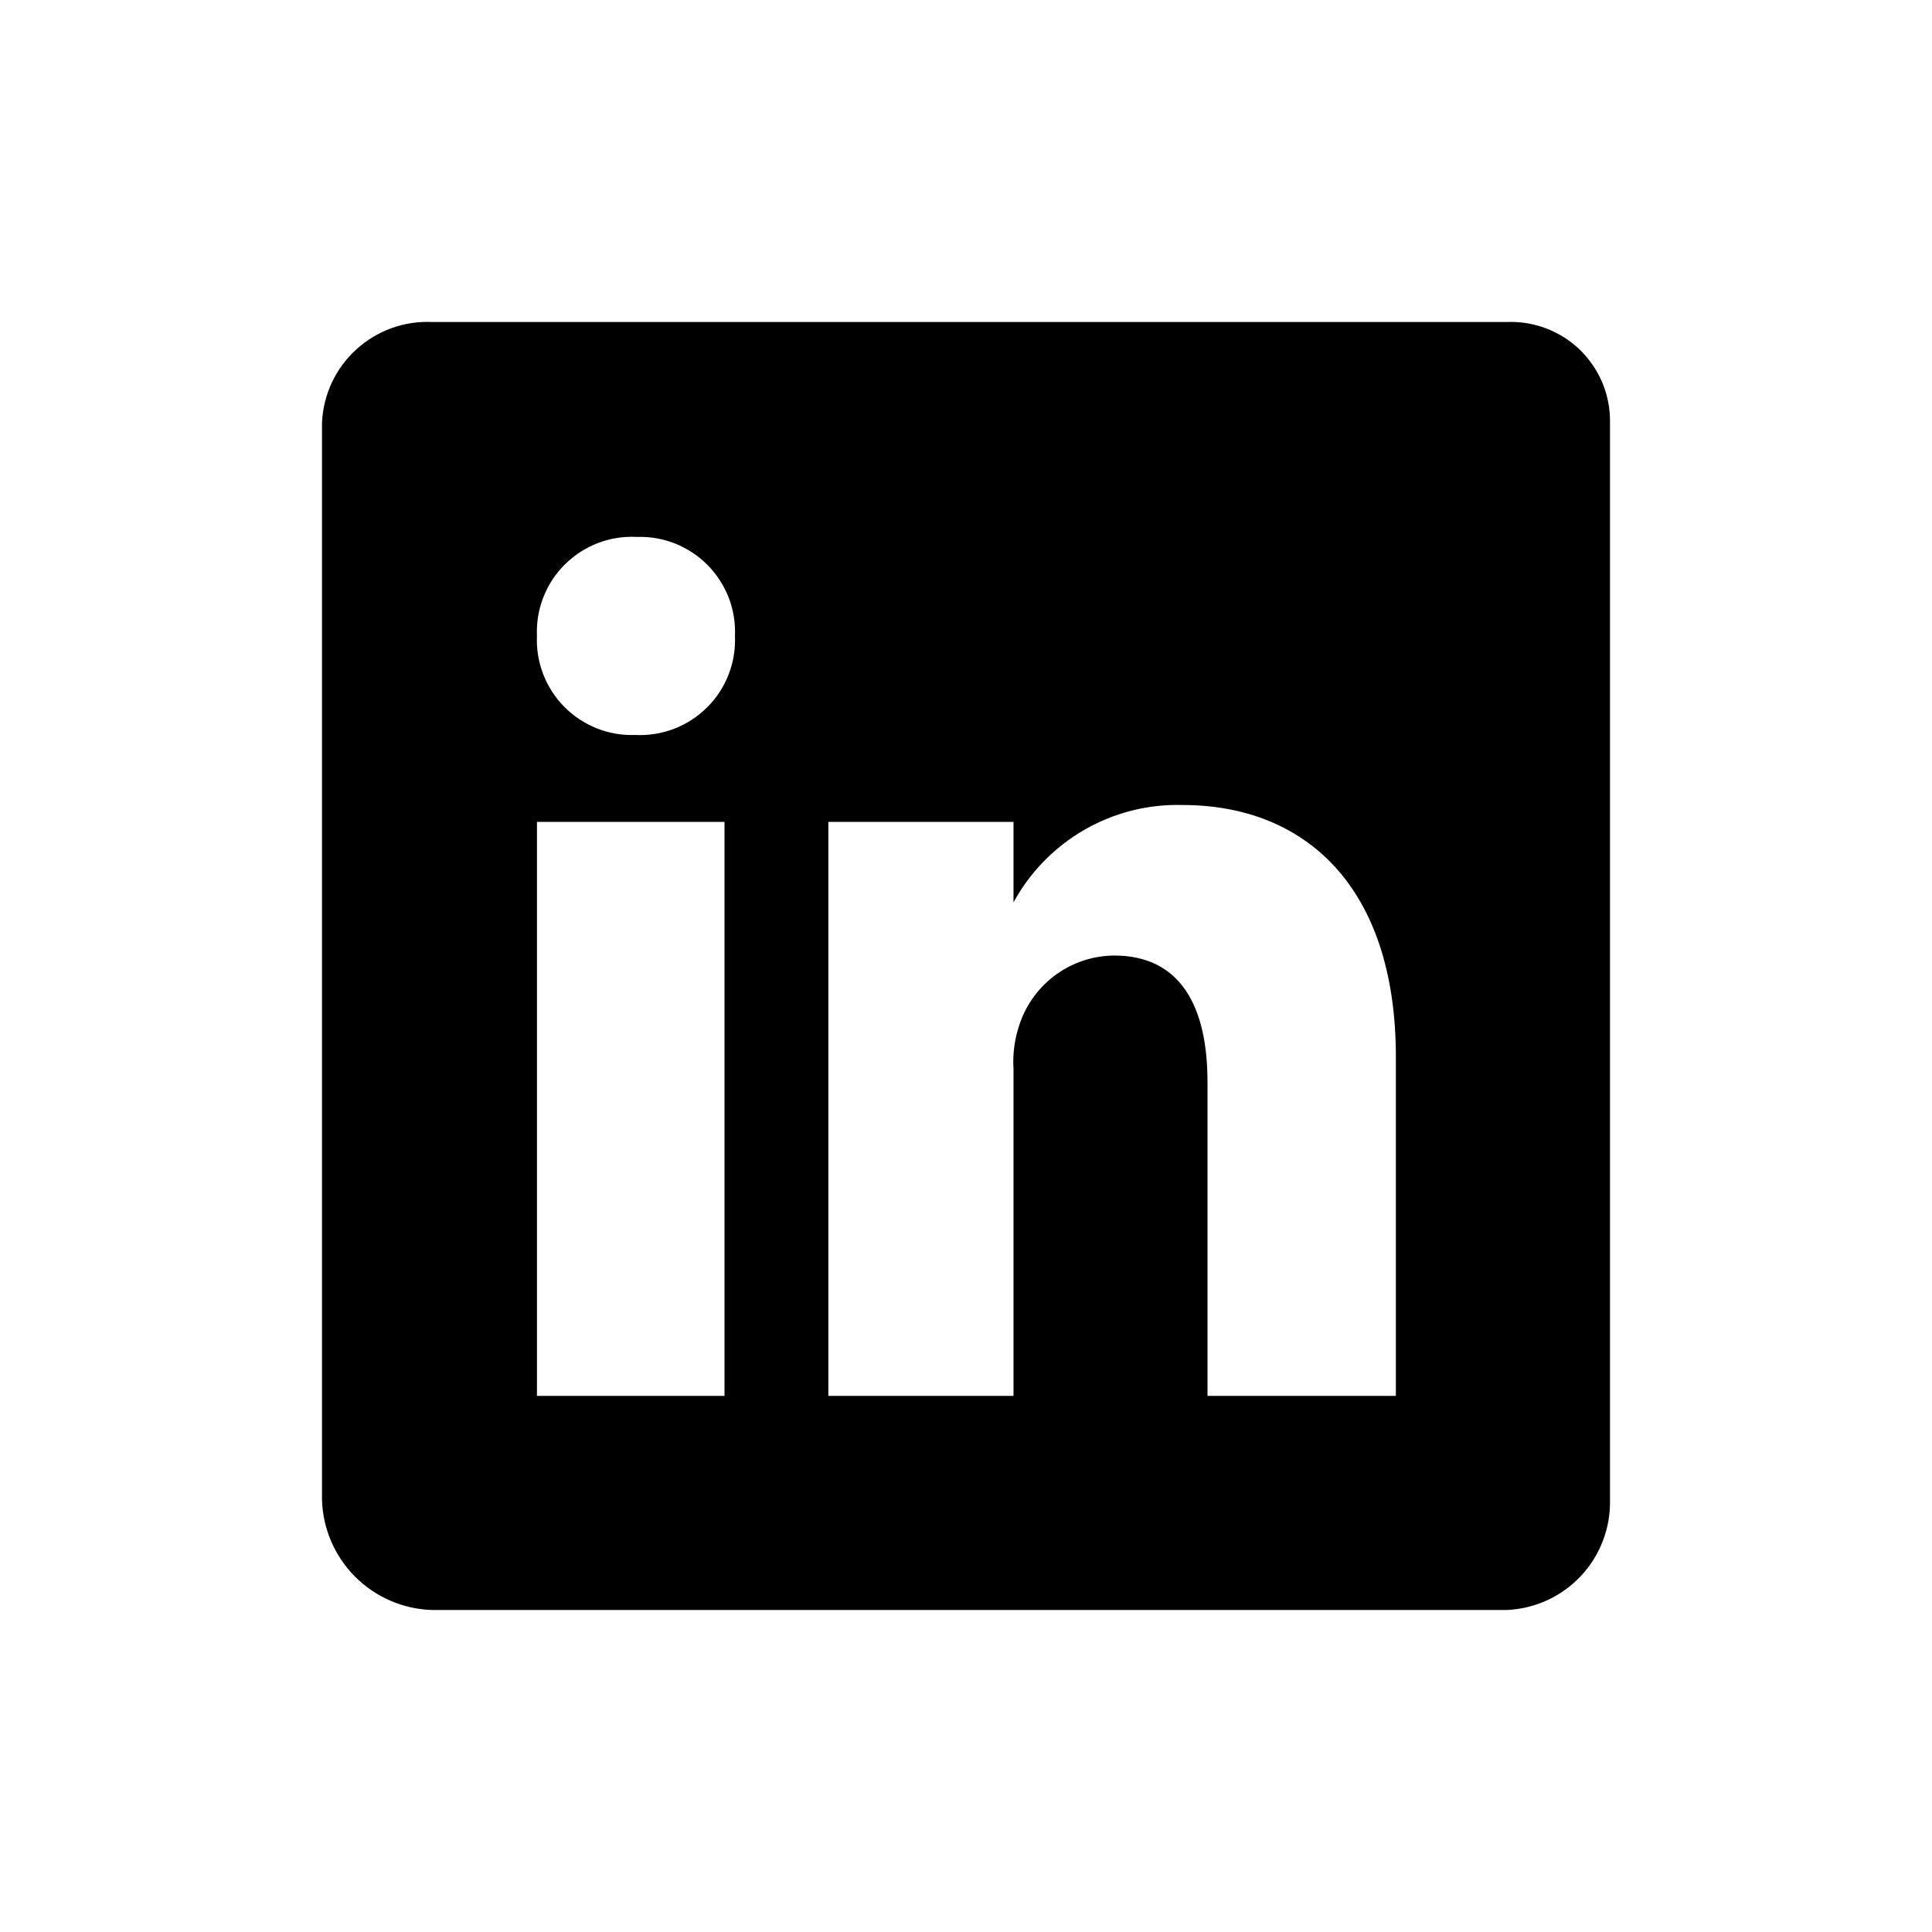
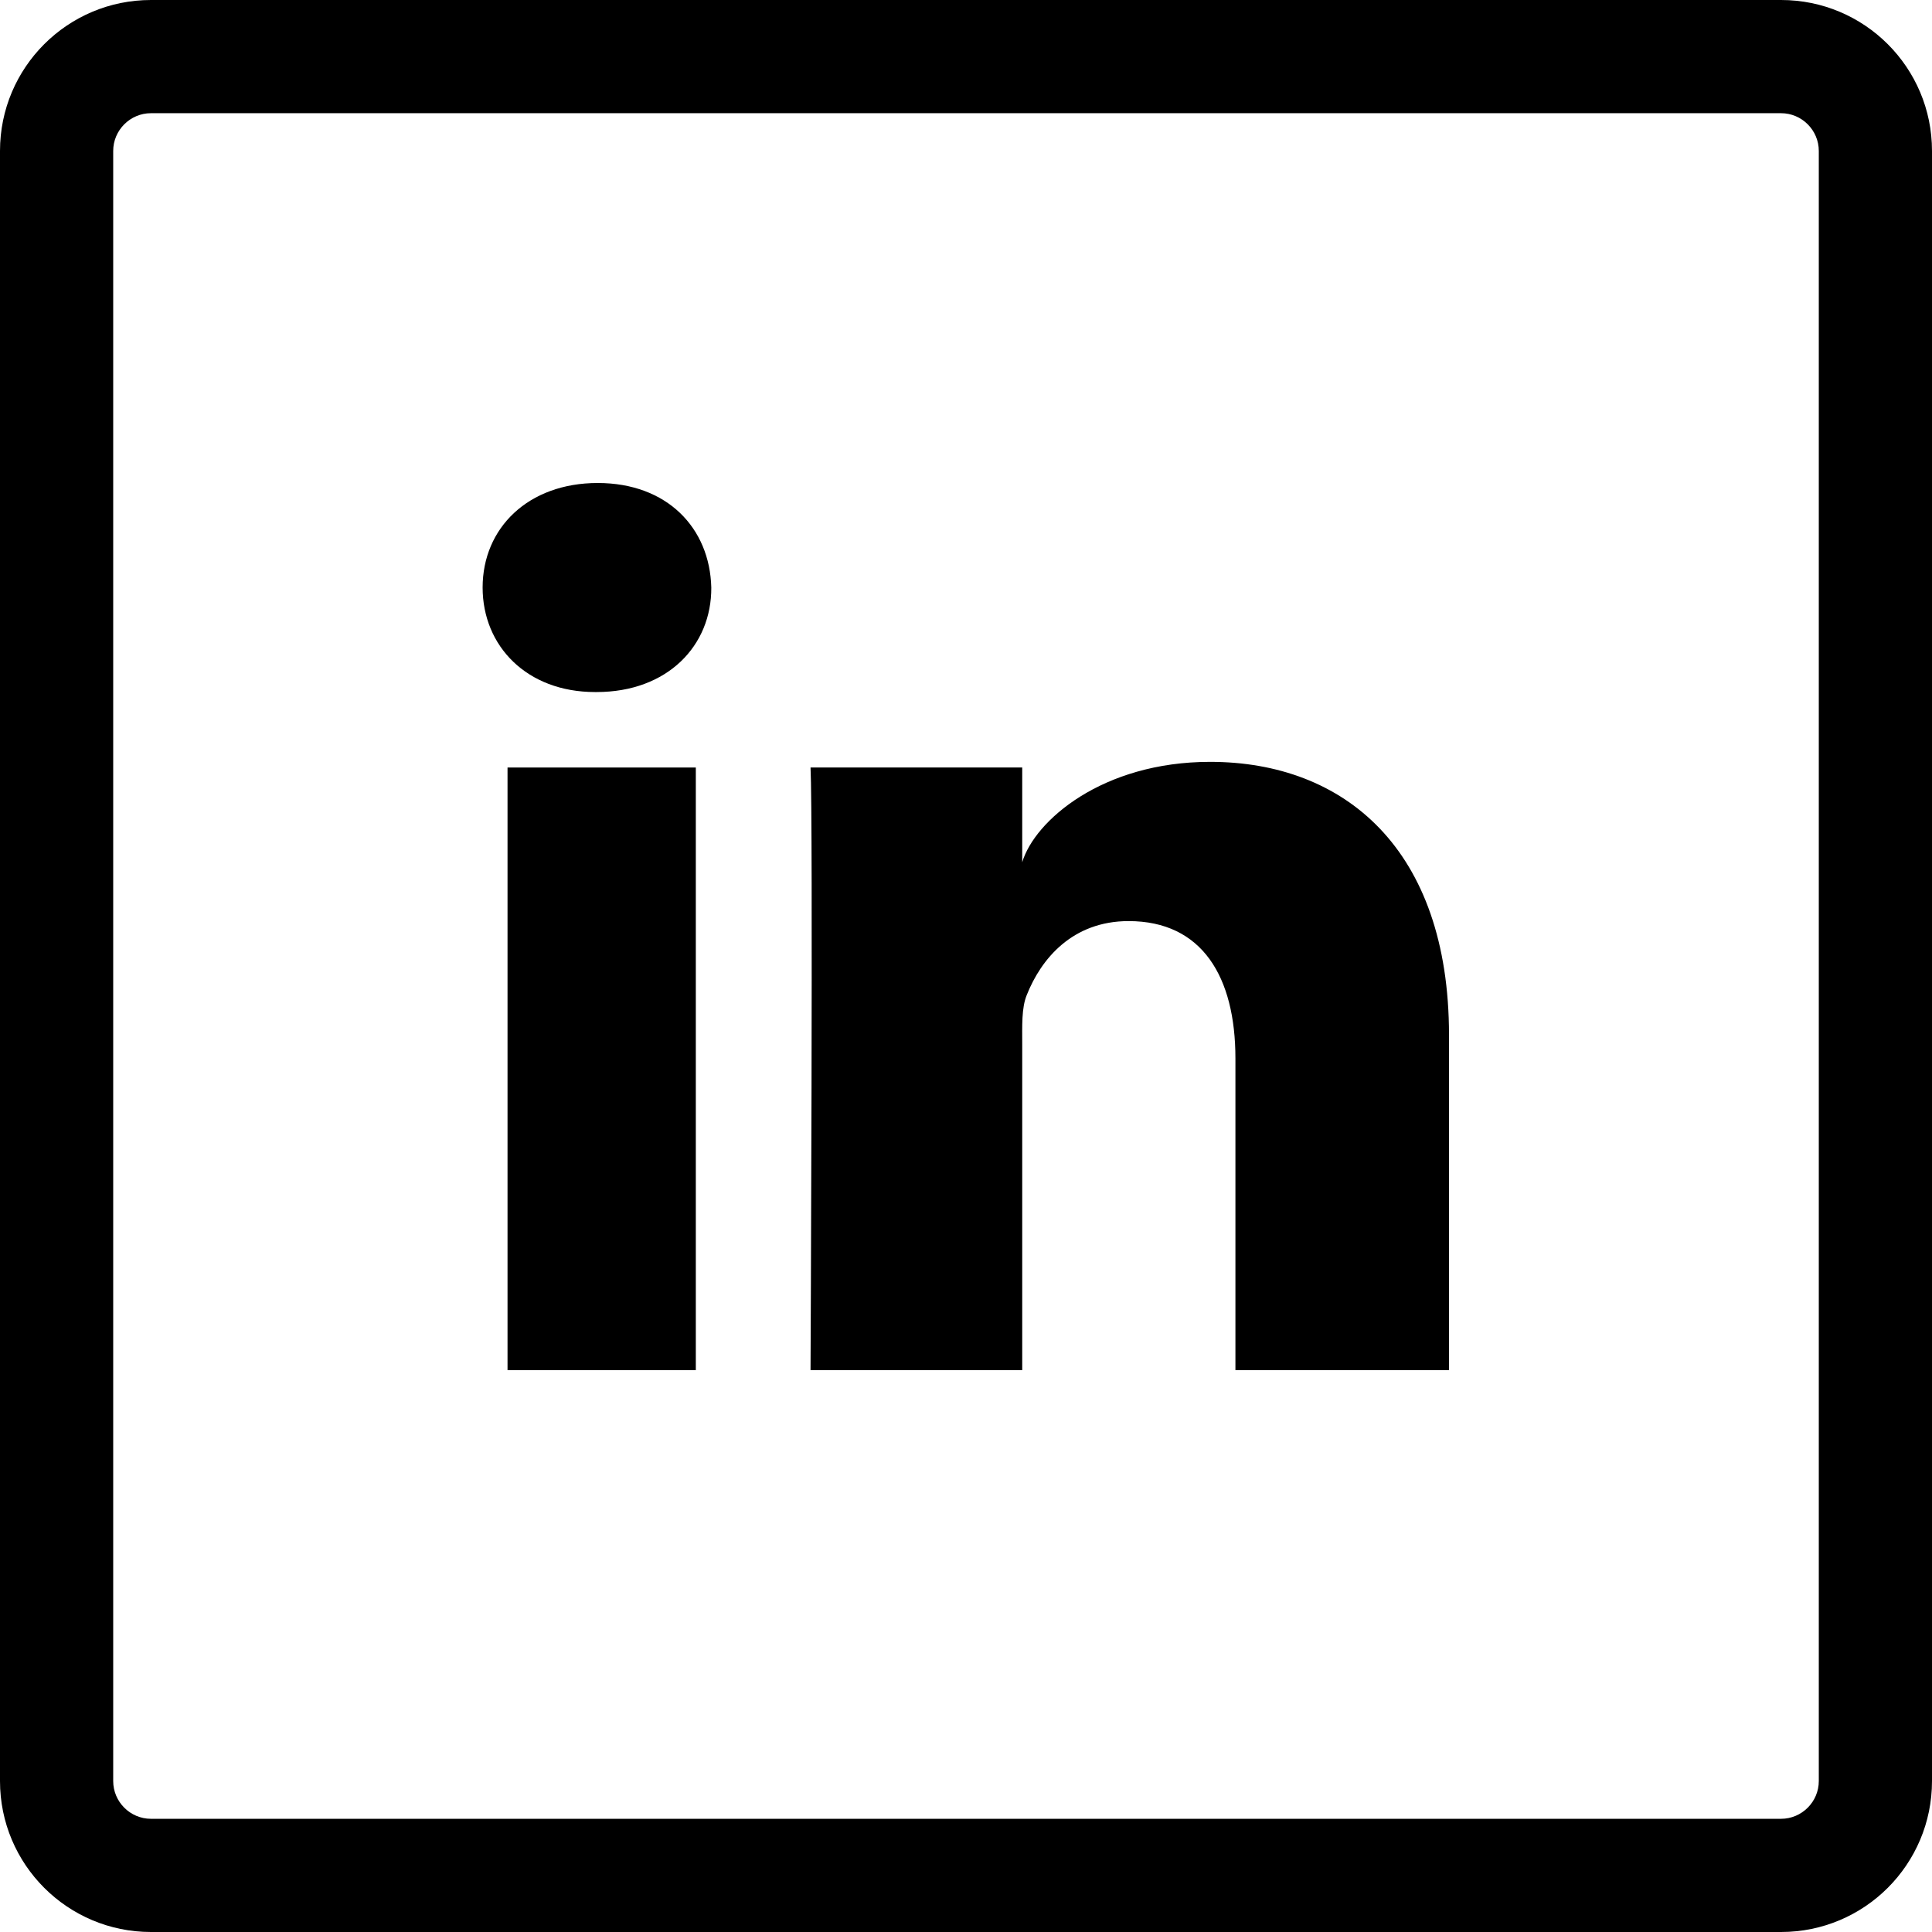
- <svg xmlns="http://www.w3.org/2000/svg" width="800px" height="800px" viewBox="0 0 24 24" fill="none">
-   <path d="M18.72 4H5.37C5.198 3.992 5.026 4.018 4.864 4.076C4.702 4.135 4.553 4.225 4.426 4.341C4.298 4.457 4.195 4.597 4.122 4.753C4.049 4.909 4.008 5.078 4 5.25V18.63C4.01 18.99 4.158 19.333 4.412 19.587C4.667 19.842 5.01 19.99 5.37 20H18.72C19.07 19.984 19.4 19.832 19.64 19.576C19.879 19.32 20.008 18.98 20 18.63V5.25C20.003 5.082 19.971 4.916 19.908 4.761C19.844 4.606 19.749 4.466 19.63 4.349C19.51 4.232 19.367 4.141 19.211 4.081C19.054 4.021 18.887 3.993 18.72 4ZM9 17.34H6.67V10.21H9V17.34ZM7.89 9.13C7.727 9.136 7.565 9.108 7.414 9.048C7.263 8.988 7.126 8.897 7.011 8.782C6.897 8.666 6.807 8.528 6.748 8.376C6.69 8.225 6.663 8.063 6.67 7.9C6.663 7.736 6.69 7.572 6.75 7.419C6.81 7.265 6.901 7.126 7.018 7.011C7.135 6.895 7.274 6.805 7.428 6.746C7.582 6.687 7.746 6.661 7.91 6.67C8.073 6.664 8.235 6.692 8.386 6.752C8.537 6.812 8.674 6.903 8.789 7.018C8.903 7.134 8.993 7.272 9.052 7.423C9.11 7.575 9.137 7.737 9.13 7.9C9.137 8.064 9.11 8.228 9.05 8.381C8.99 8.535 8.899 8.674 8.782 8.789C8.665 8.905 8.526 8.995 8.372 9.054C8.218 9.113 8.054 9.138 7.89 9.13ZM17.34 17.34H15V13.44C15 12.51 14.67 11.87 13.84 11.87C13.582 11.872 13.331 11.954 13.122 12.104C12.912 12.255 12.755 12.466 12.67 12.71C12.605 12.893 12.578 13.086 12.59 13.28V17.34H10.29V10.21H12.59V11.21C12.794 10.834 13.099 10.523 13.469 10.309C13.84 10.095 14.262 9.988 14.69 10C16.2 10 17.34 11 17.34 13.13V17.34Z" fill="#000000" />
+ <svg xmlns="http://www.w3.org/2000/svg" fill="#000000" version="1.1" id="Layer_1" viewBox="-143 145 512 512" xml:space="preserve">
+   <g>
+     <path d="M329,145h-432c-22.1,0-40,17.9-40,40v432c0,22.1,17.9,40,40,40h432c22.1,0,40-17.9,40-40V185C369,162.9,351.1,145,329,145z    M339,617c0,5.5-4.5,10-10,10h-432c-5.5,0-10-4.5-10-10V185c0-5.5,4.5-10,10-10h432c5.5,0,10,4.5,10,10V617z" />
+     <rect x="-8.5" y="348.4" width="49.9" height="159.7" />
+     <path d="M177.7,346.9c-28.6,0-46.5,15.6-49.8,26.6v-25.1H71.8c0.7,13.3,0,159.7,0,159.7h56.1v-86.3c0-4.9-0.2-9.7,1.2-13.1   c3.8-9.6,12.1-19.6,27-19.6c19.5,0,28.3,14.8,28.3,36.4v82.6H241v-88.8C241,369.9,213.2,346.9,177.7,346.9z" />
+     <path d="M15.4,273c-18.4,0-30.5,11.9-30.5,27.7c0,15.5,11.7,27.7,29.8,27.7h0.4c18.8,0,30.5-12.3,30.4-27.7   C45.1,284.9,33.8,273,15.4,273z" />
+   </g>
</svg>
